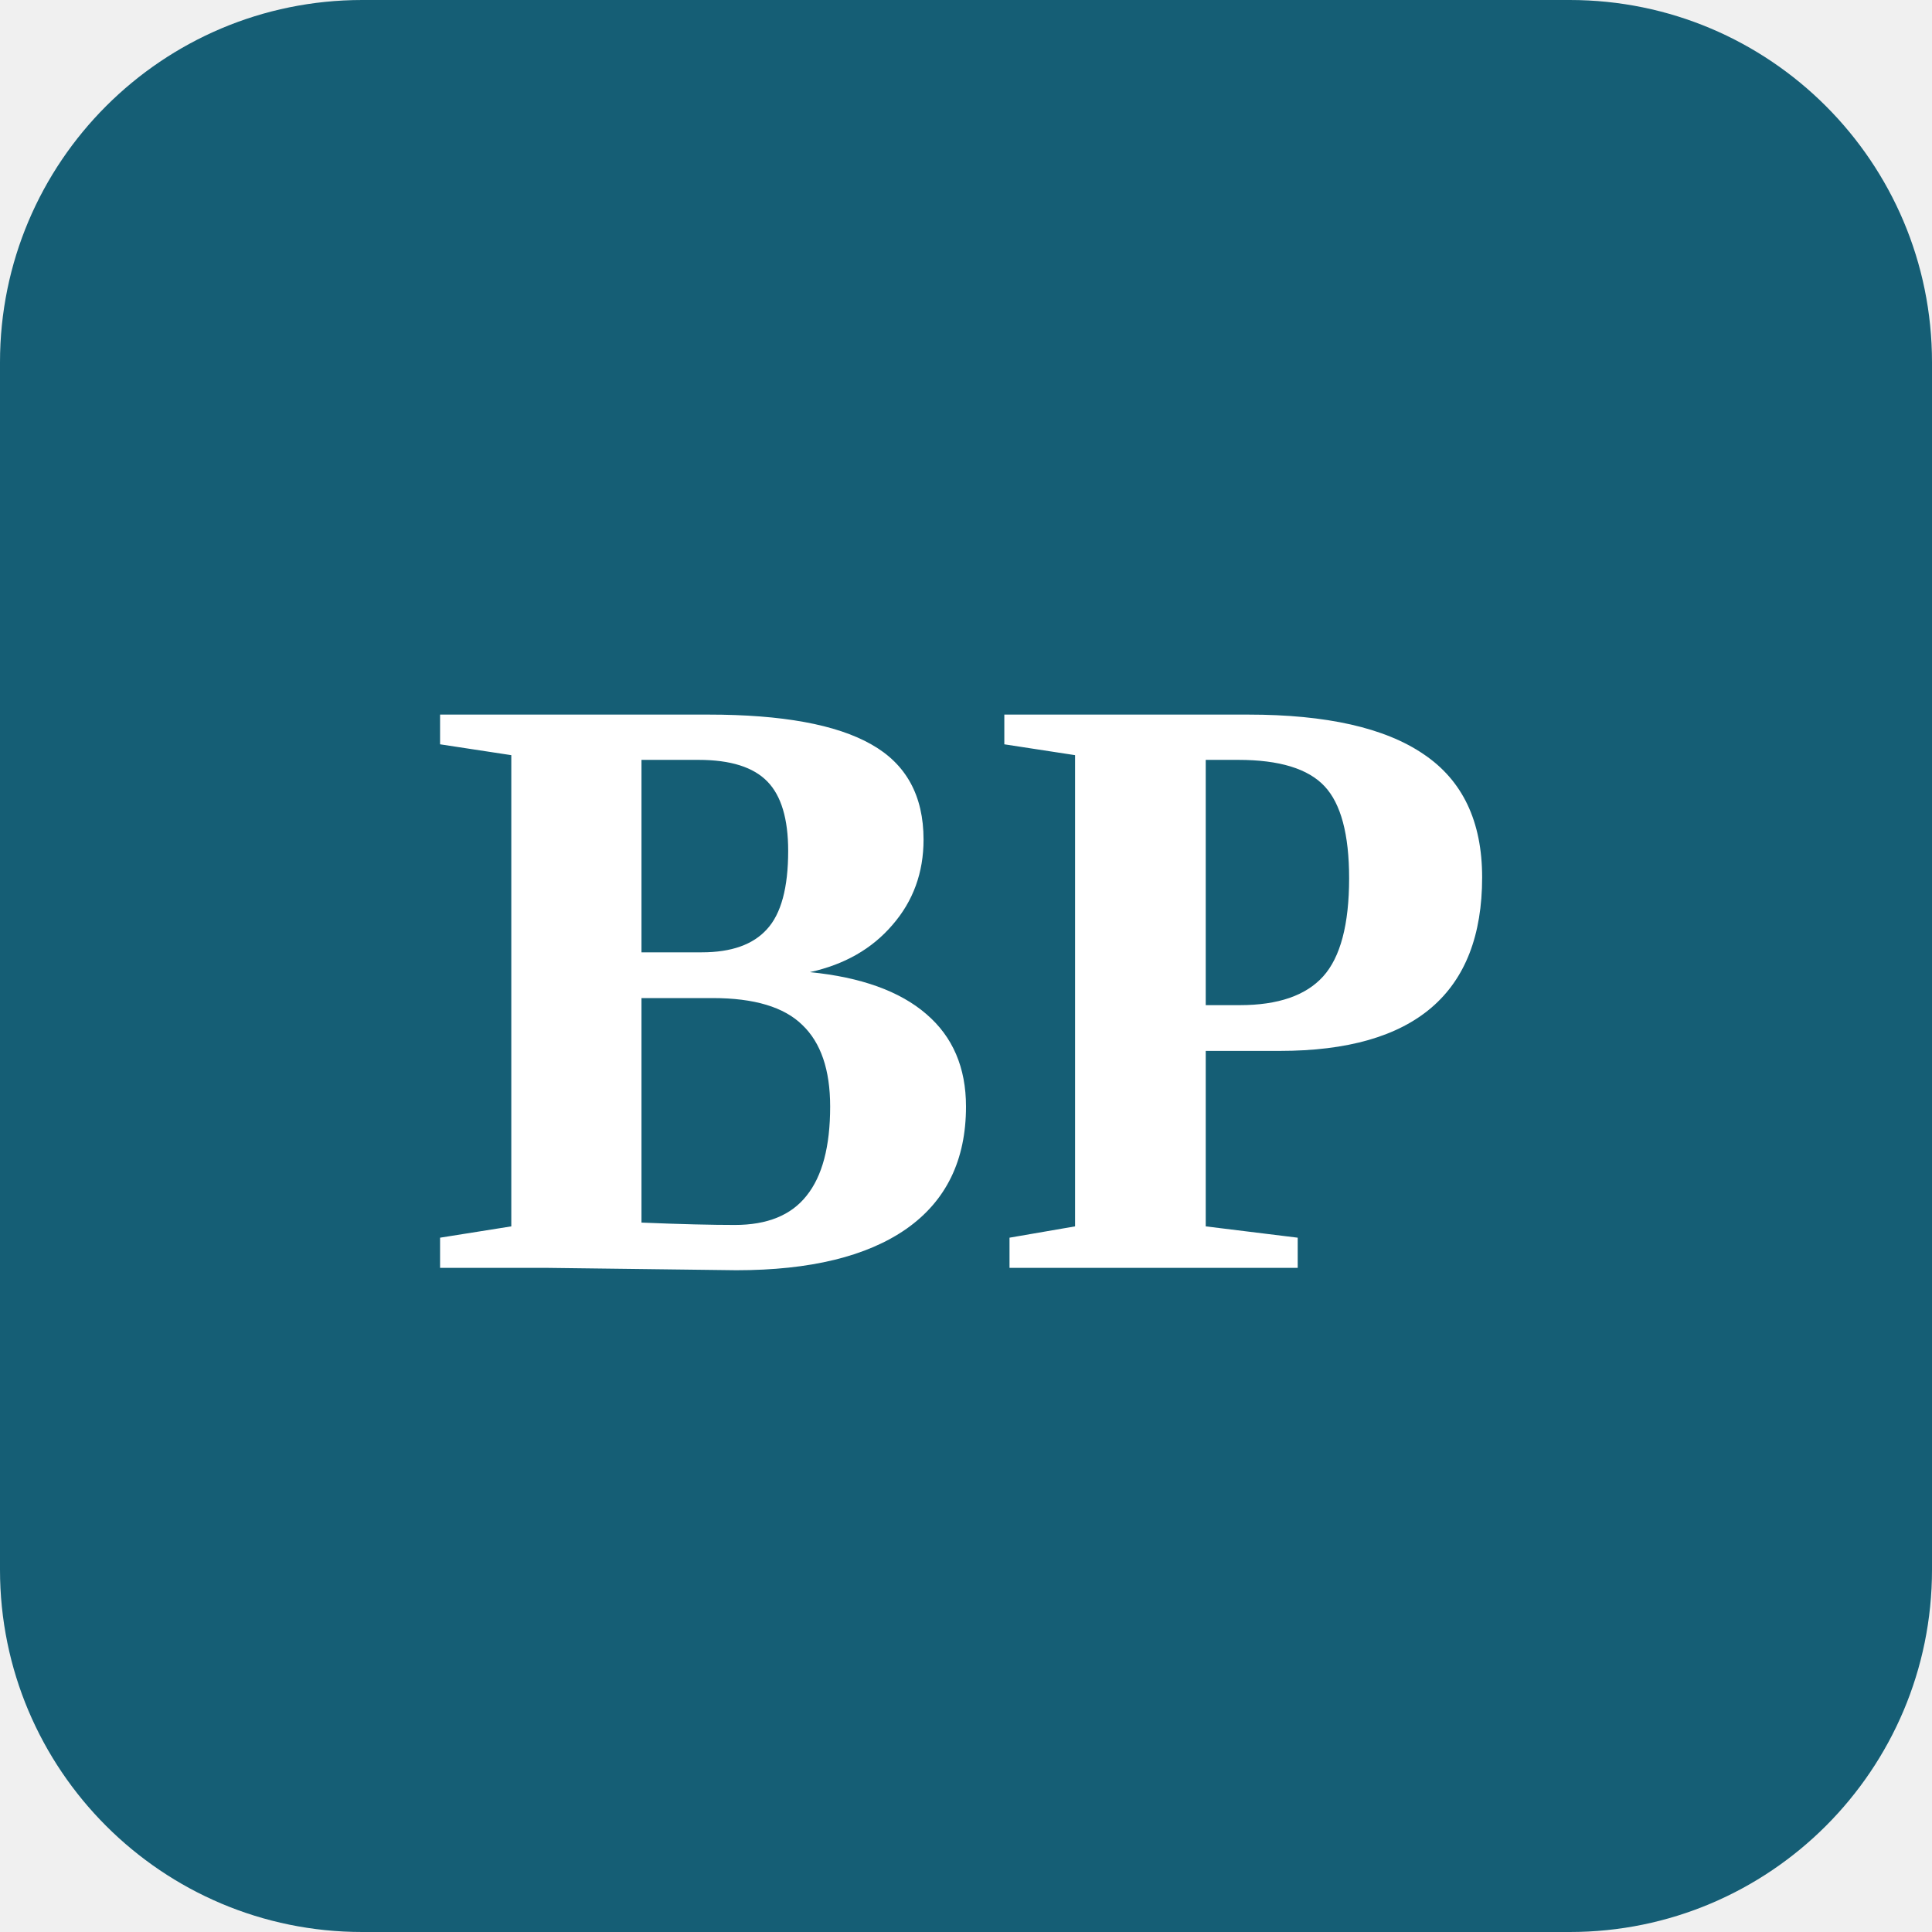
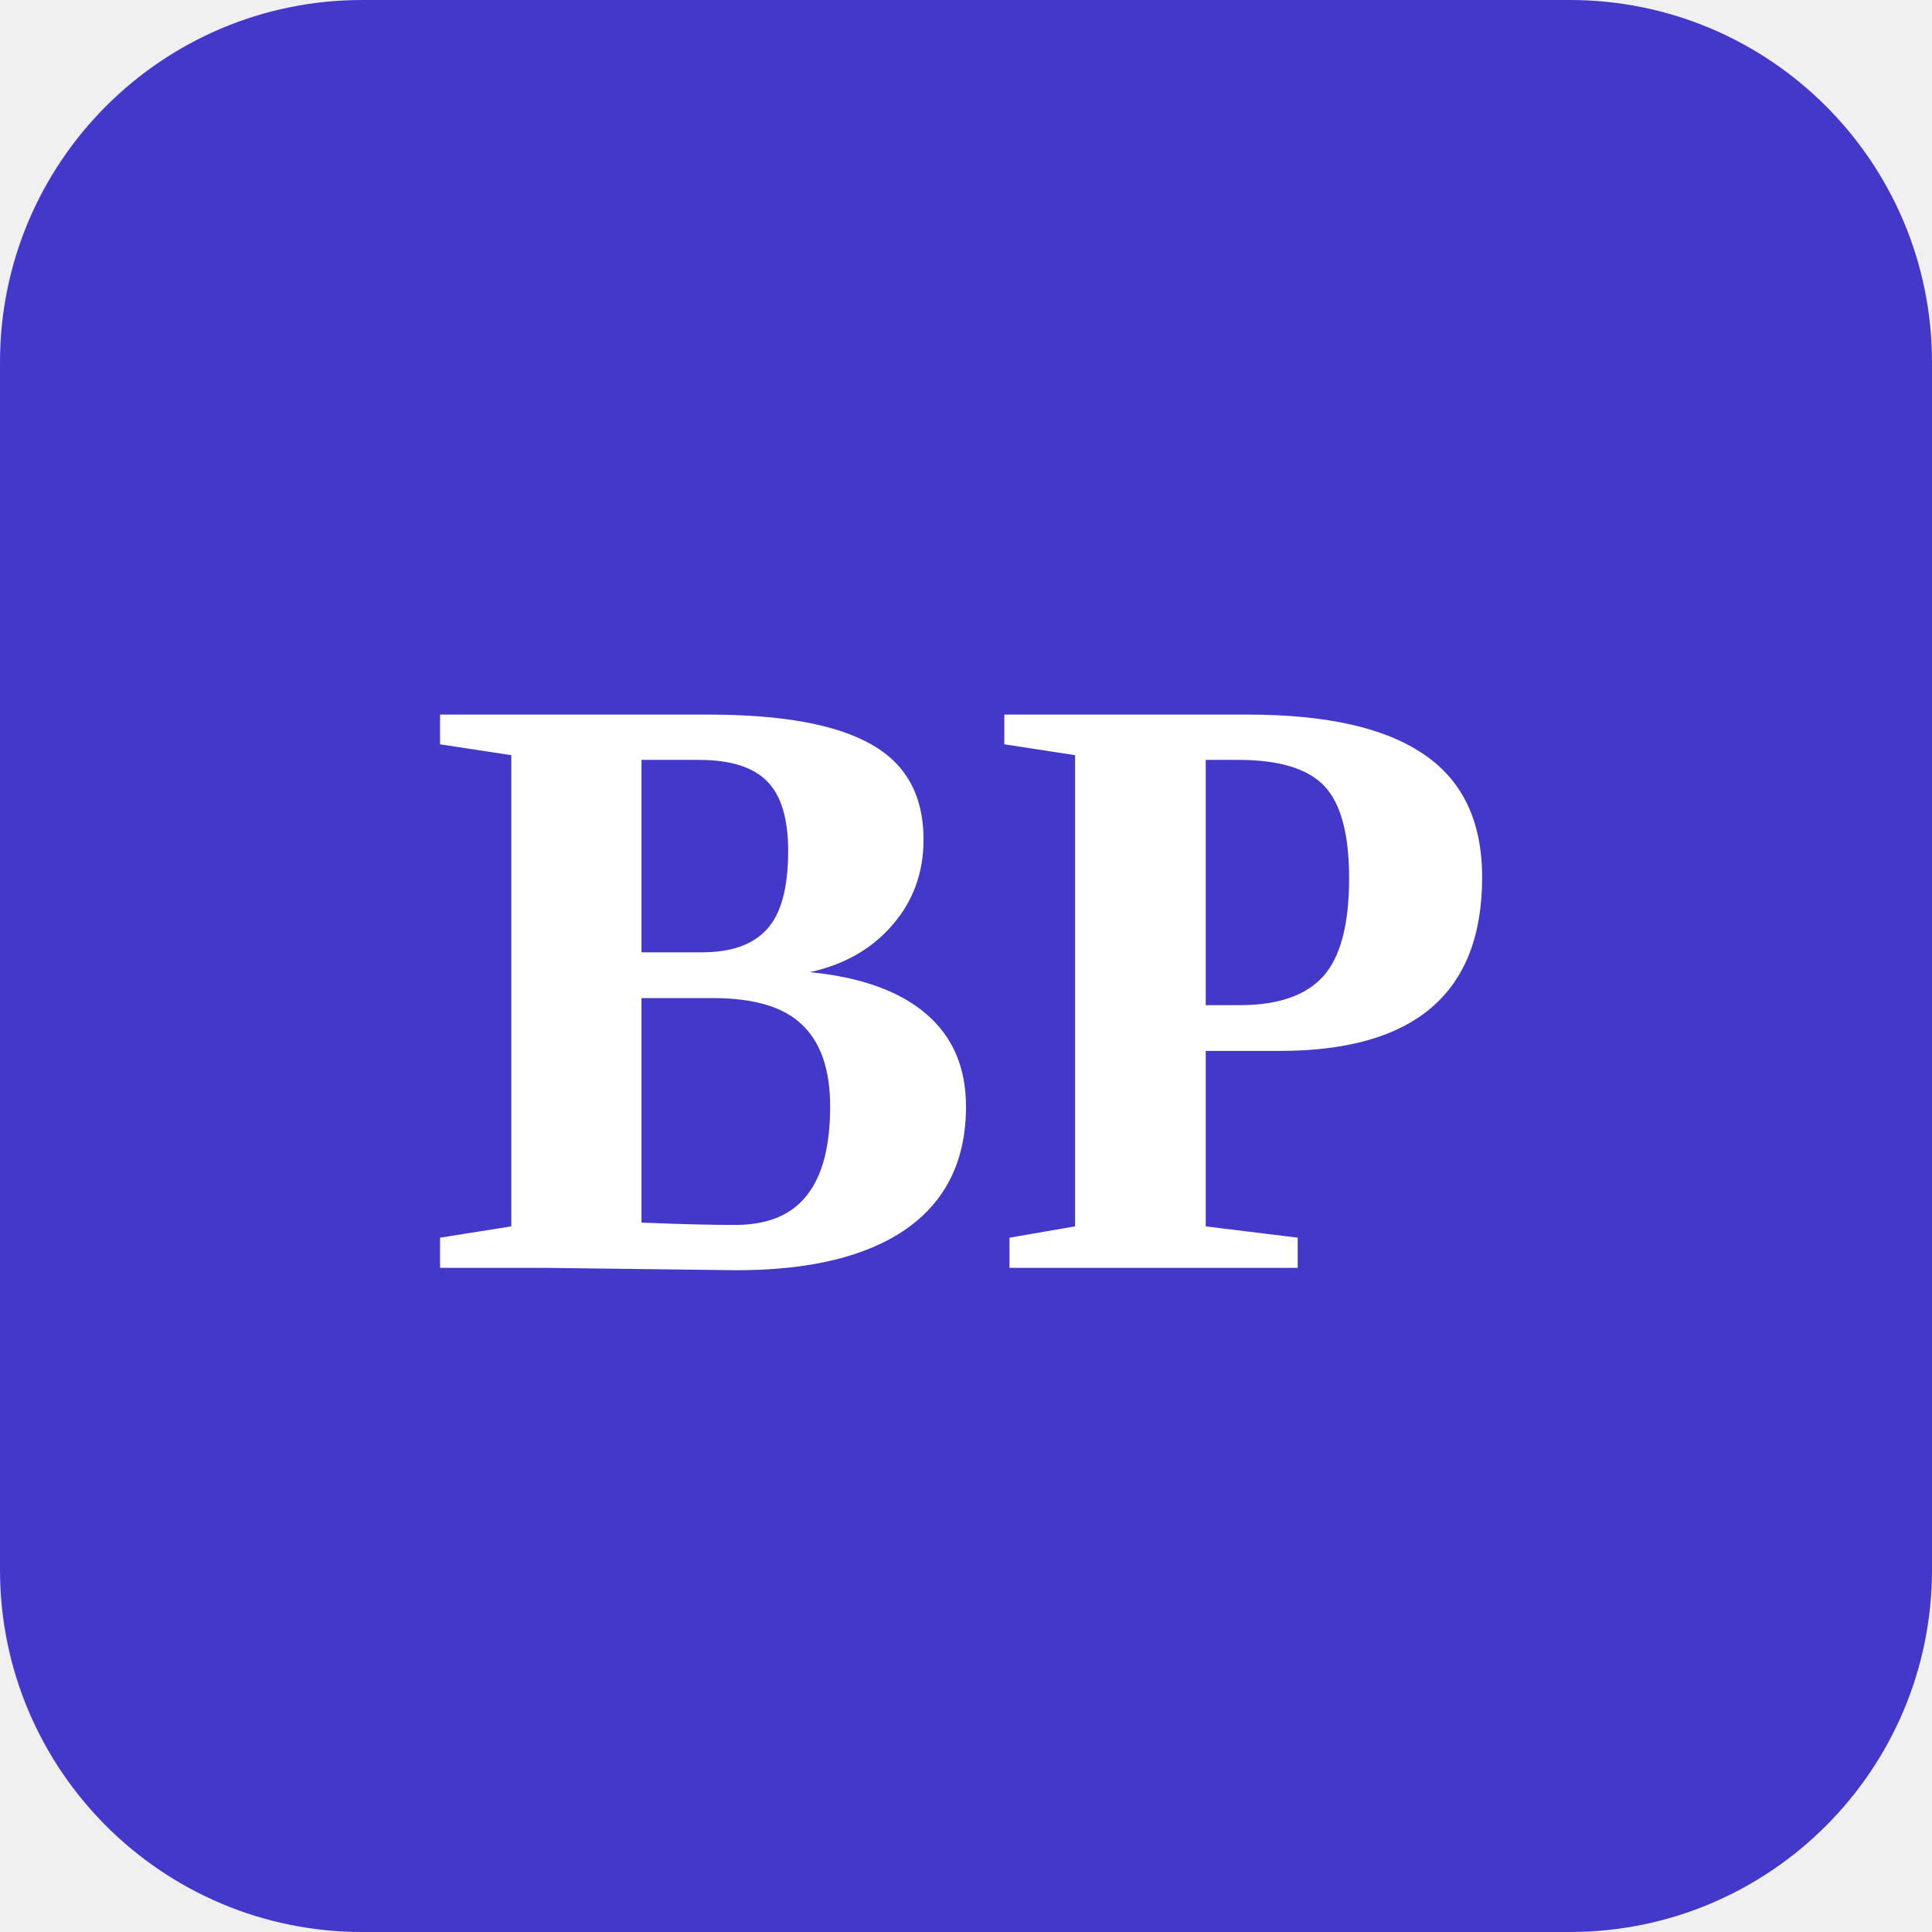
<svg xmlns="http://www.w3.org/2000/svg" viewBox="0 0 64 64" role="img" aria-label="BP monogram">
-   <rect width="64" height="64" rx="12" fill="#155e75" />
+   <rect width="64" height="64" rx="12" fill="#4338ca" />
  <text x="32" y="42" font-family="Georgia, 'Times New Roman', serif" font-size="28" font-weight="600" fill="#ffffff" text-anchor="middle">BP</text>
</svg>
